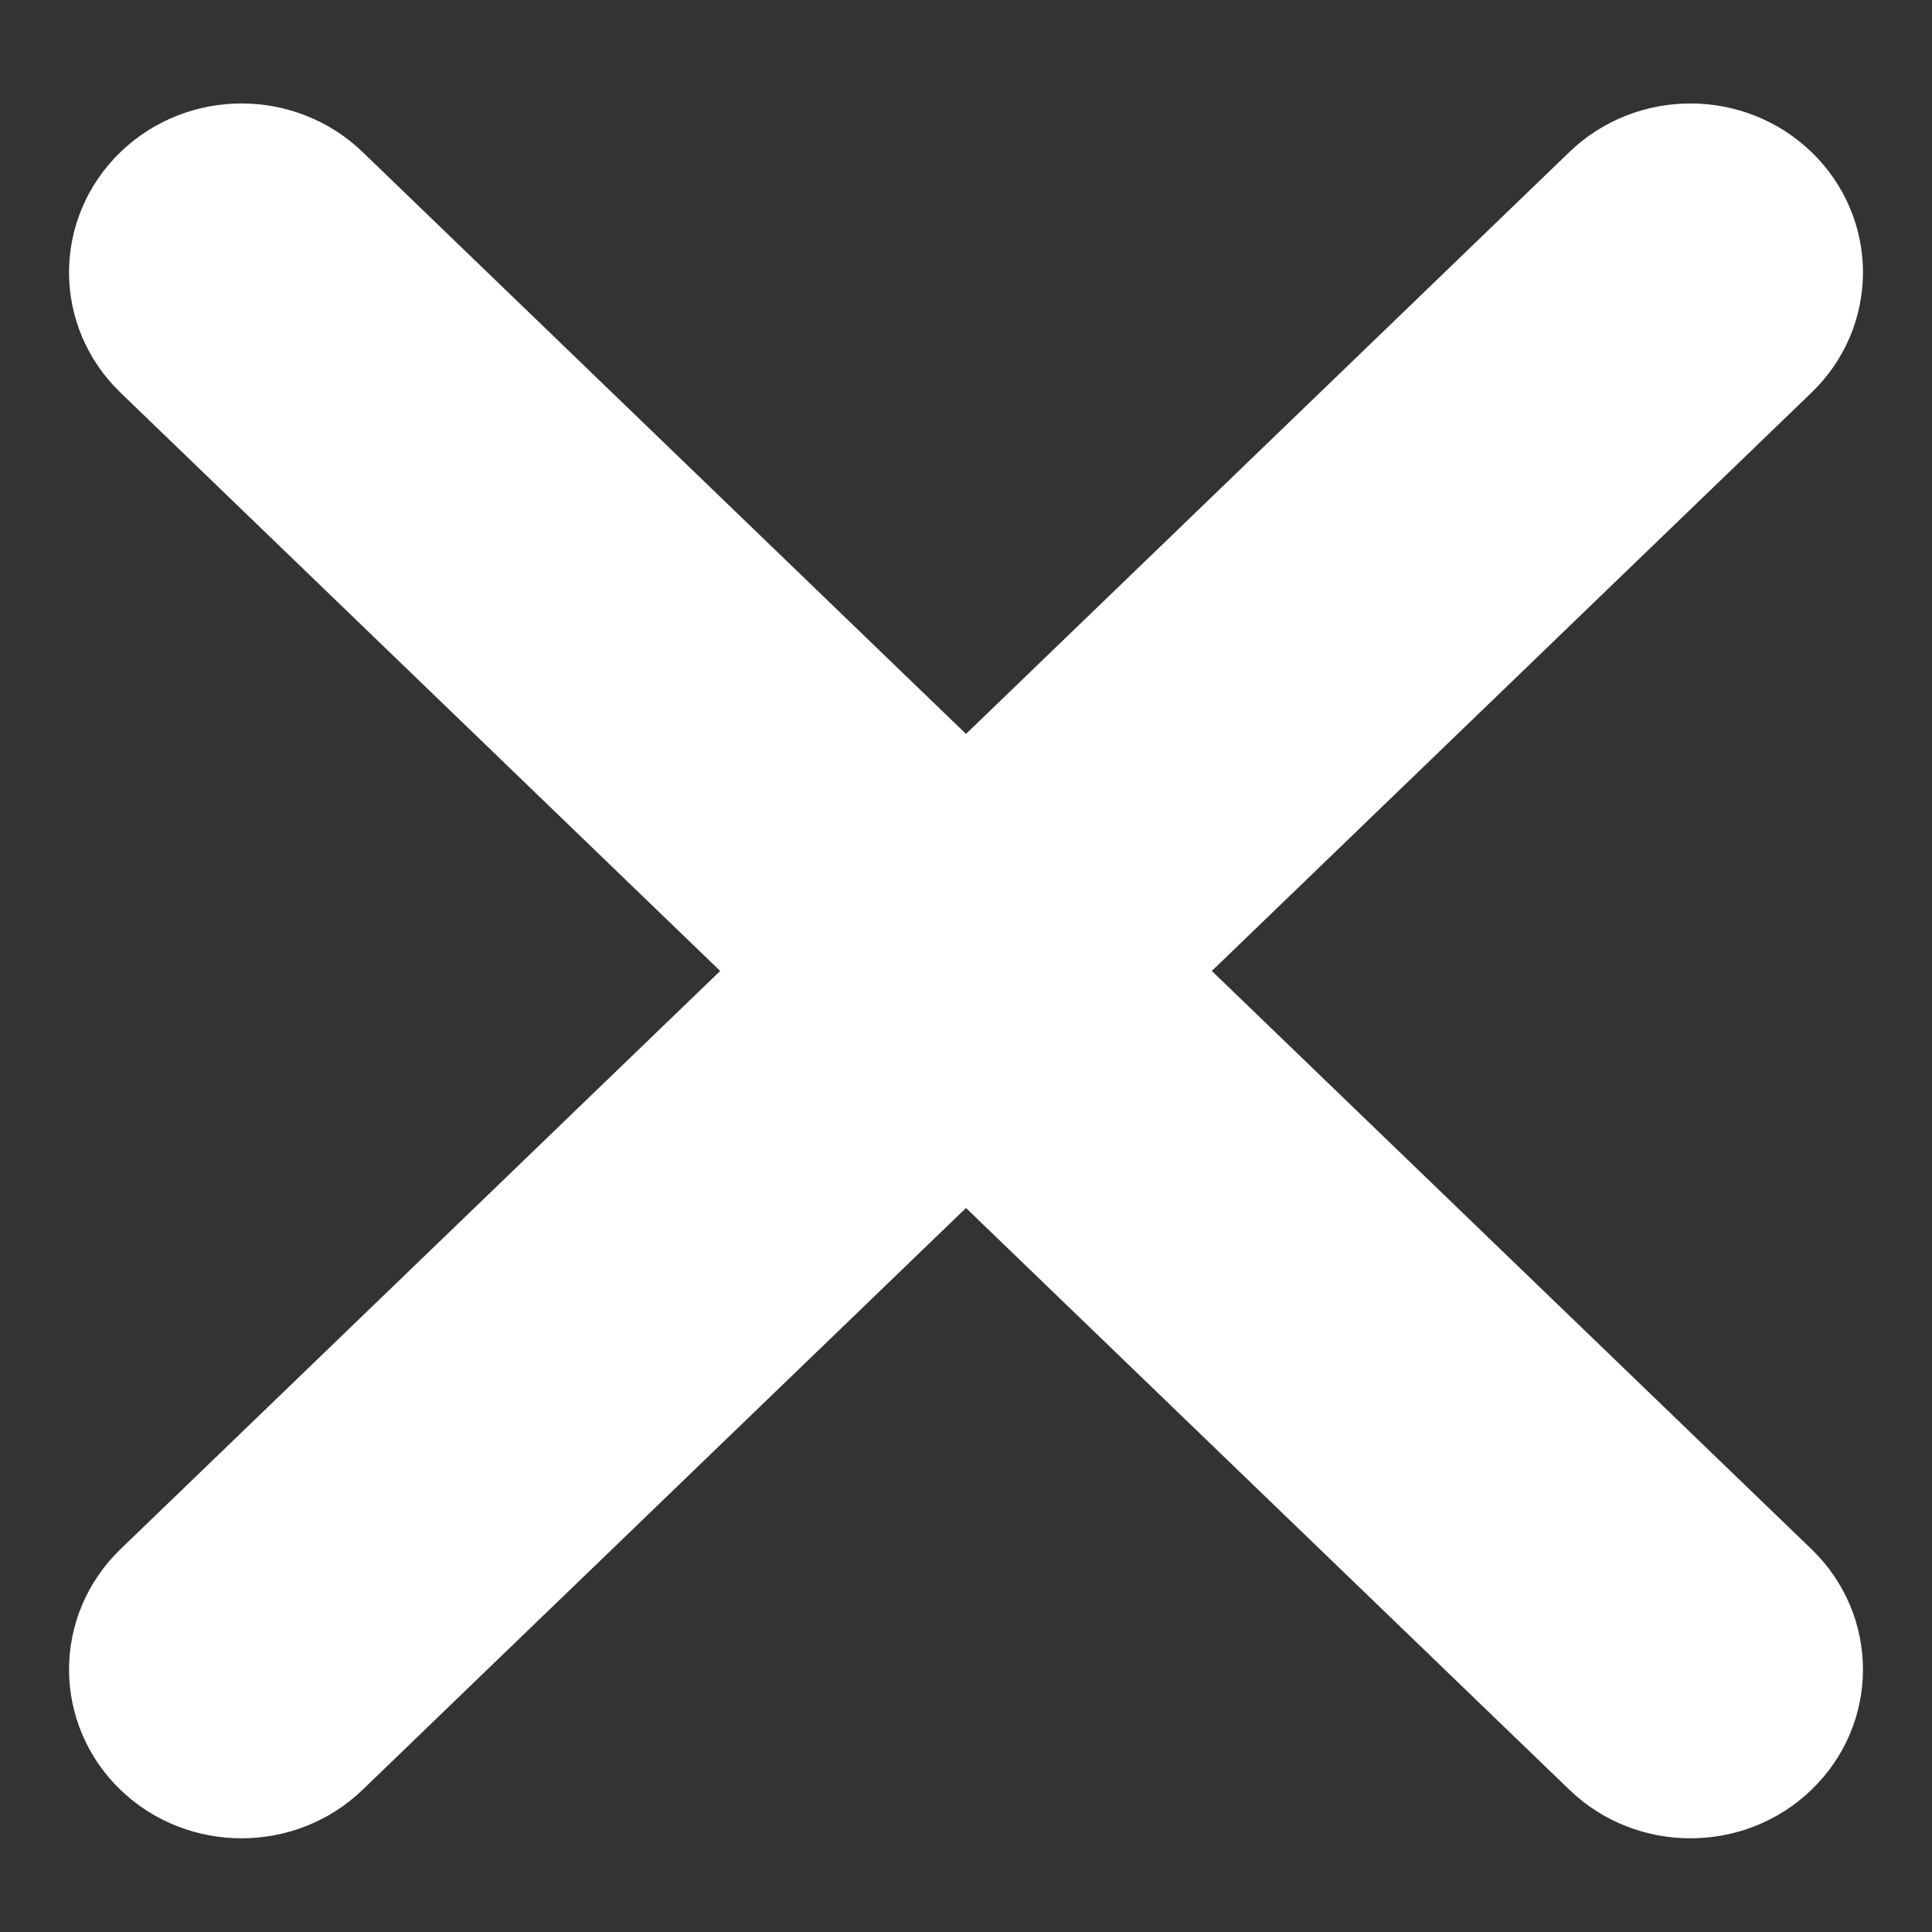
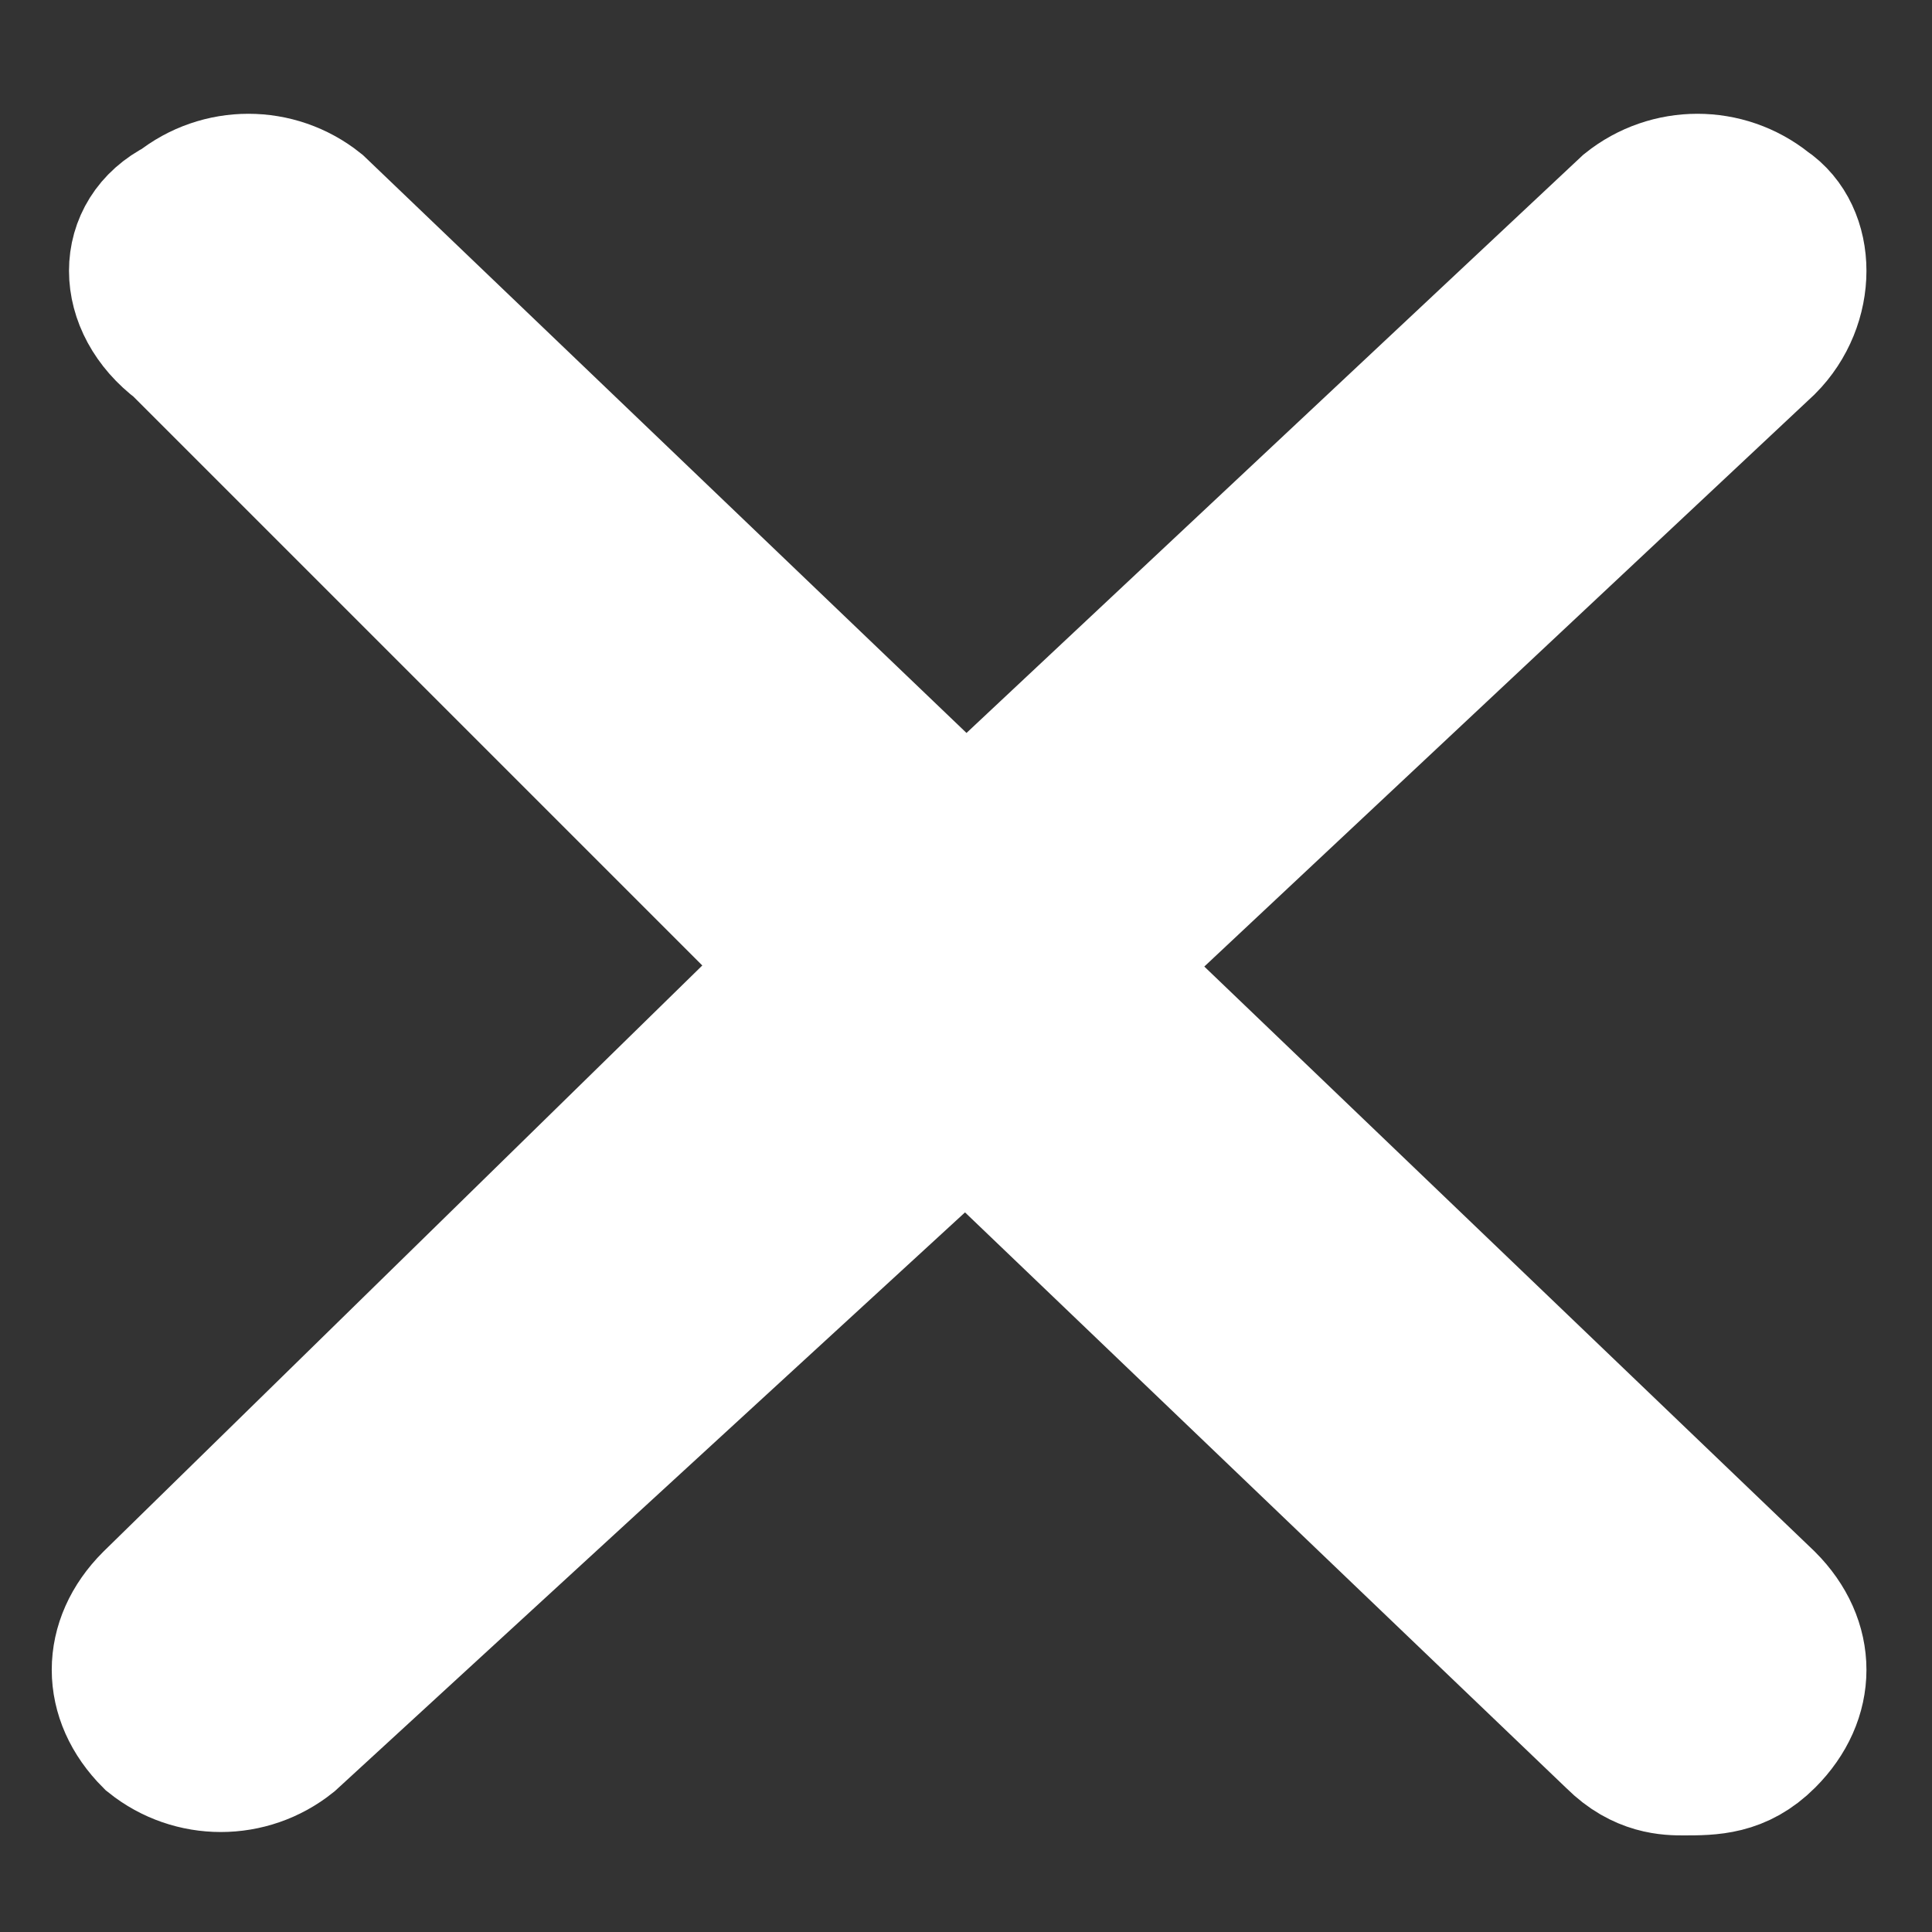
- <svg xmlns="http://www.w3.org/2000/svg" width="14px" height="14px" viewBox="0 0 14 14" version="1.1">
-   <defs />
-   <g id="Events" stroke="none" stroke-width="1" fill="none" fill-rule="evenodd">
-     <g id="Assets" transform="translate(-790, -401)">
-       <rect id="Rectangle" fill="#333333" x="720" y="-6" width="748" height="1210" />
-       <g id="151882" transform="translate(791, 402.25)" fill="#FFFFFF" fill-rule="nonzero" stroke="#FFFFFF">
-         <path d="M7.061,5.786 L11.78,1.235 C12.073,0.953 12.073,0.495 11.78,0.212 C11.487,-0.071 11.012,-0.071 10.719,0.212 L6,4.763 L1.281,0.212 C0.988,-0.071 0.513,-0.071 0.22,0.212 C-0.073,0.495 -0.073,0.953 0.22,1.235 L4.939,5.786 L0.22,10.336 C-0.073,10.619 -0.073,11.077 0.22,11.36 C0.366,11.501 0.559,11.571 0.75,11.571 C0.942,11.571 1.134,11.501 1.281,11.359 L6,6.809 L10.719,11.359 C10.866,11.501 11.058,11.571 11.25,11.571 C11.441,11.571 11.634,11.501 11.78,11.359 C12.073,11.077 12.073,10.619 11.78,10.336 L7.061,5.786 Z" id="Shape" />
-       </g>
-     </g>
+ <svg xmlns="http://www.w3.org/2000/svg" width="14" height="14" viewBox="0 0 14 14">
+   <g fill="none" fill-rule="evenodd">
+     <path fill="#333" d="M-70-407h748V803H-70z" />
+     <path d="M8 7l4.8-4.5c.3-.3.3-.8 0-1a.8.8 0 00-1 0L7 6 2.3 1.5a.8.8 0 00-1 0c-.4.2-.4.7 0 1L5.8 7l-4.7 4.6c-.3.3-.3.7 0 1a.8.8 0 001 0L7 8.1l4.7 4.5c.2.2.4.2.5.2.2 0 .4 0 .6-.2.3-.3.3-.7 0-1L8 7z" fill="#FFF" fill-rule="nonzero" stroke="#FFF" />
  </g>
</svg>
